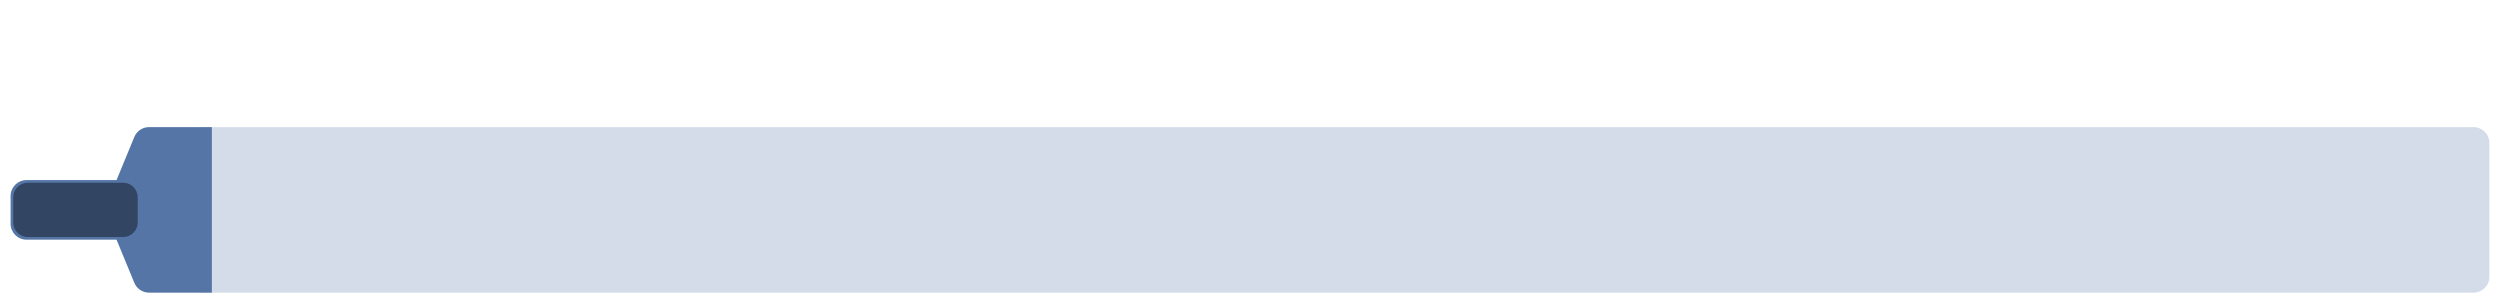
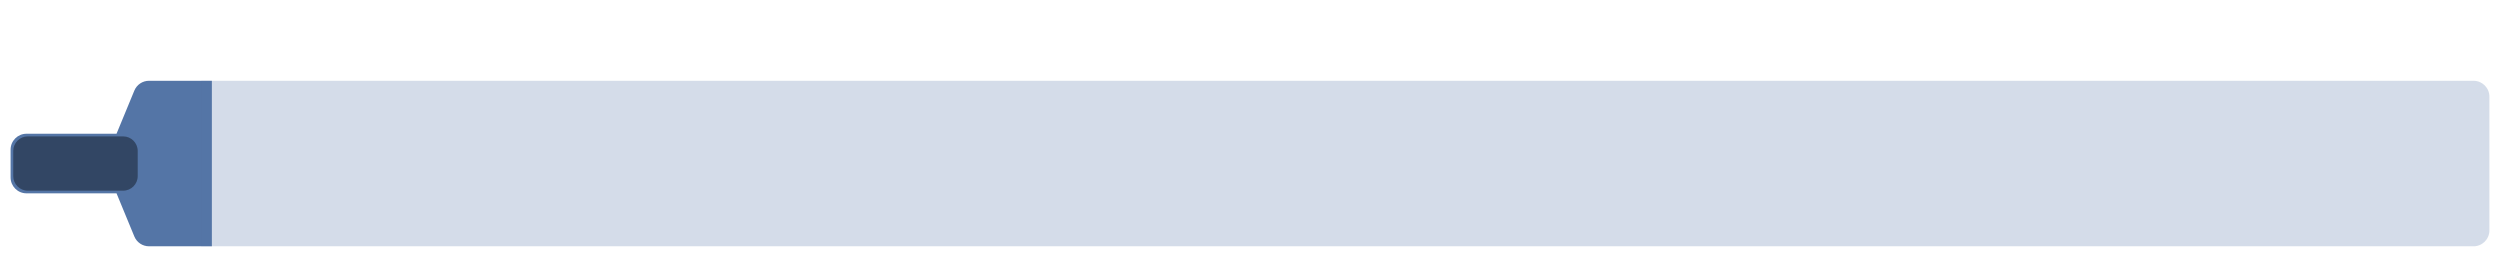
- <svg xmlns="http://www.w3.org/2000/svg" id="linhas" viewBox="0 0 1888 231">
+ <svg xmlns="http://www.w3.org/2000/svg" id="linhas" viewBox="0 0 1888 196">
  <defs>
    <style>.cls-1,.cls-3{fill:#5475a6;}.cls-2{opacity:0.4;}.cls-3{opacity:0.25;}</style>
  </defs>
-   <path class="cls-1" d="M101.45,103.42,88,136H20A12,12,0,0,0,8,148v21a12,12,0,0,0,12,12H88l13.45,32.58A12,12,0,0,0,112.54,221H160V96H112.54A12,12,0,0,0,101.45,103.42Z" />
-   <rect class="cls-2" x="10" y="138" width="94" height="41" rx="11" />
-   <path class="cls-3" d="M152,96H1868a12,12,0,0,1,12,12V209a12,12,0,0,1-12,12H152a0,0,0,0,1,0,0V96A0,0,0,0,1,152,96Z" />
+   <path class="cls-1" d="M101.45,68.42,88,101H20A12,12,0,0,0,8,113v21a12,12,0,0,0,12,12H88l13.45,32.58A12,12,0,0,0,112.54,186H160V61H112.54A12,12,0,0,0,101.45,68.42Z" />
+   <rect class="cls-2" x="10" y="103" width="94" height="41" rx="11" />
+   <path class="cls-3" d="M152,61H1868a12,12,0,0,1,12,12V174a12,12,0,0,1-12,12H152a0,0,0,0,1,0,0V61A0,0,0,0,1,152,61Z" />
</svg>
